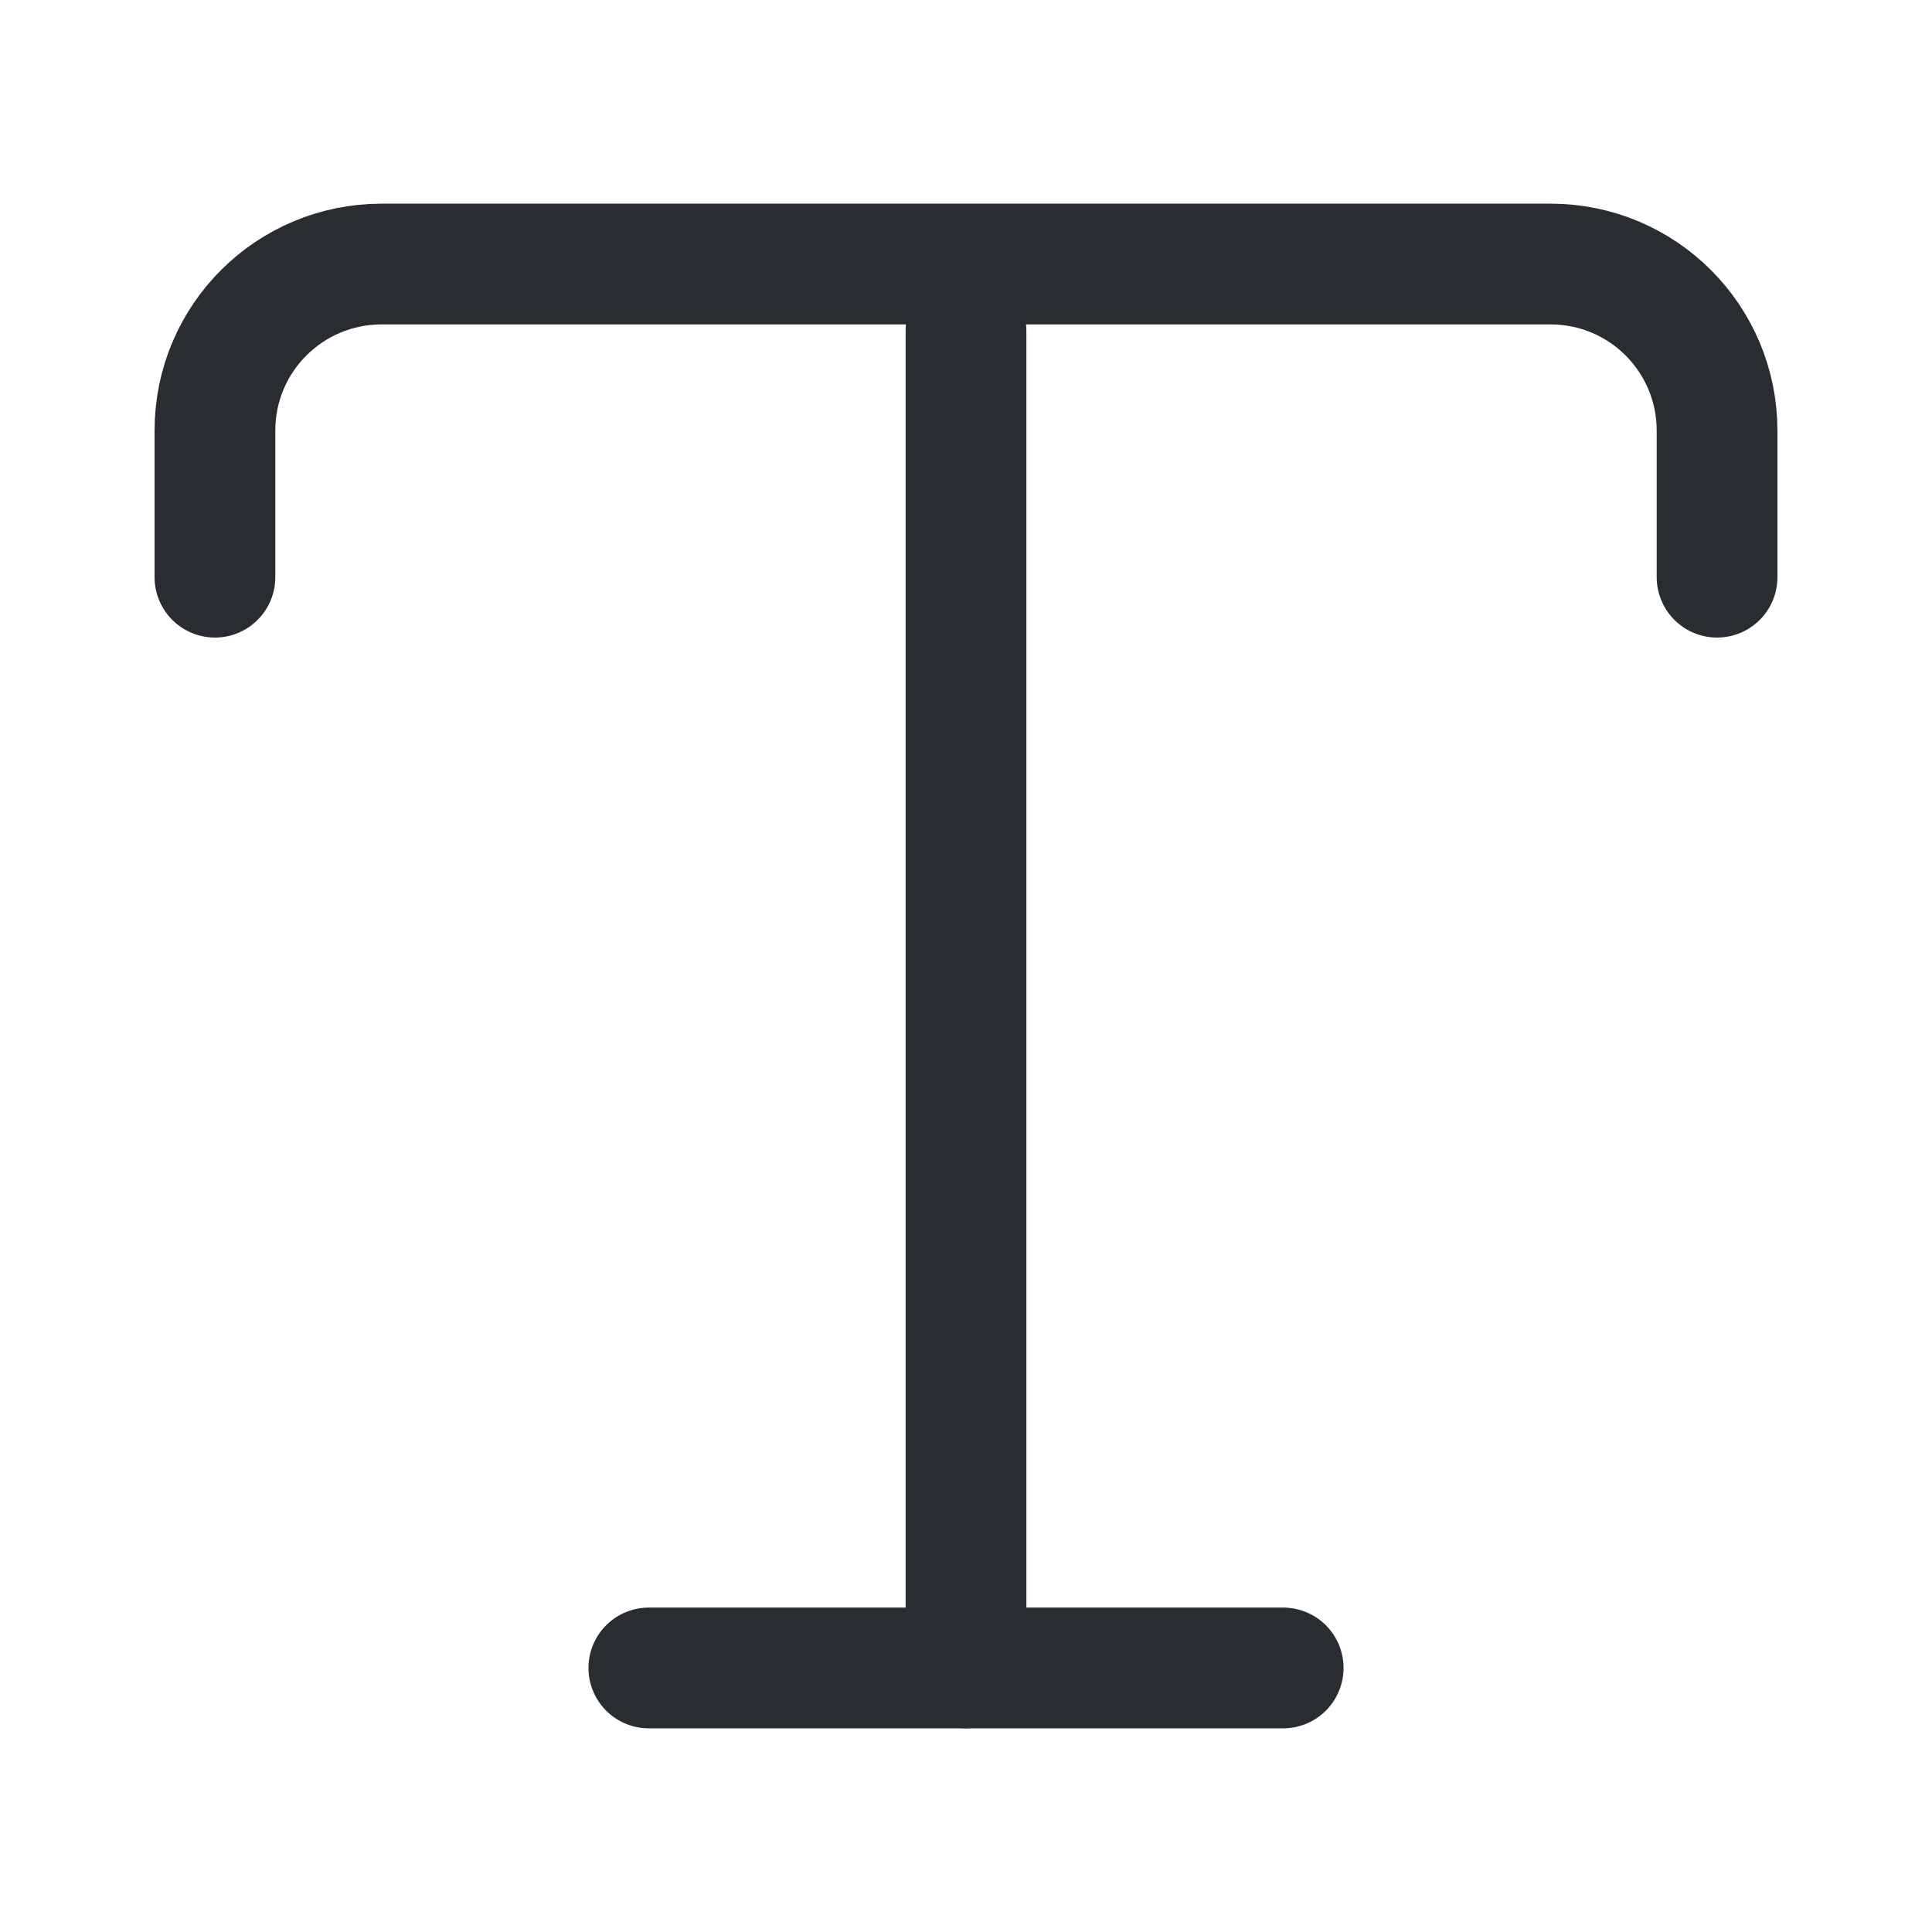
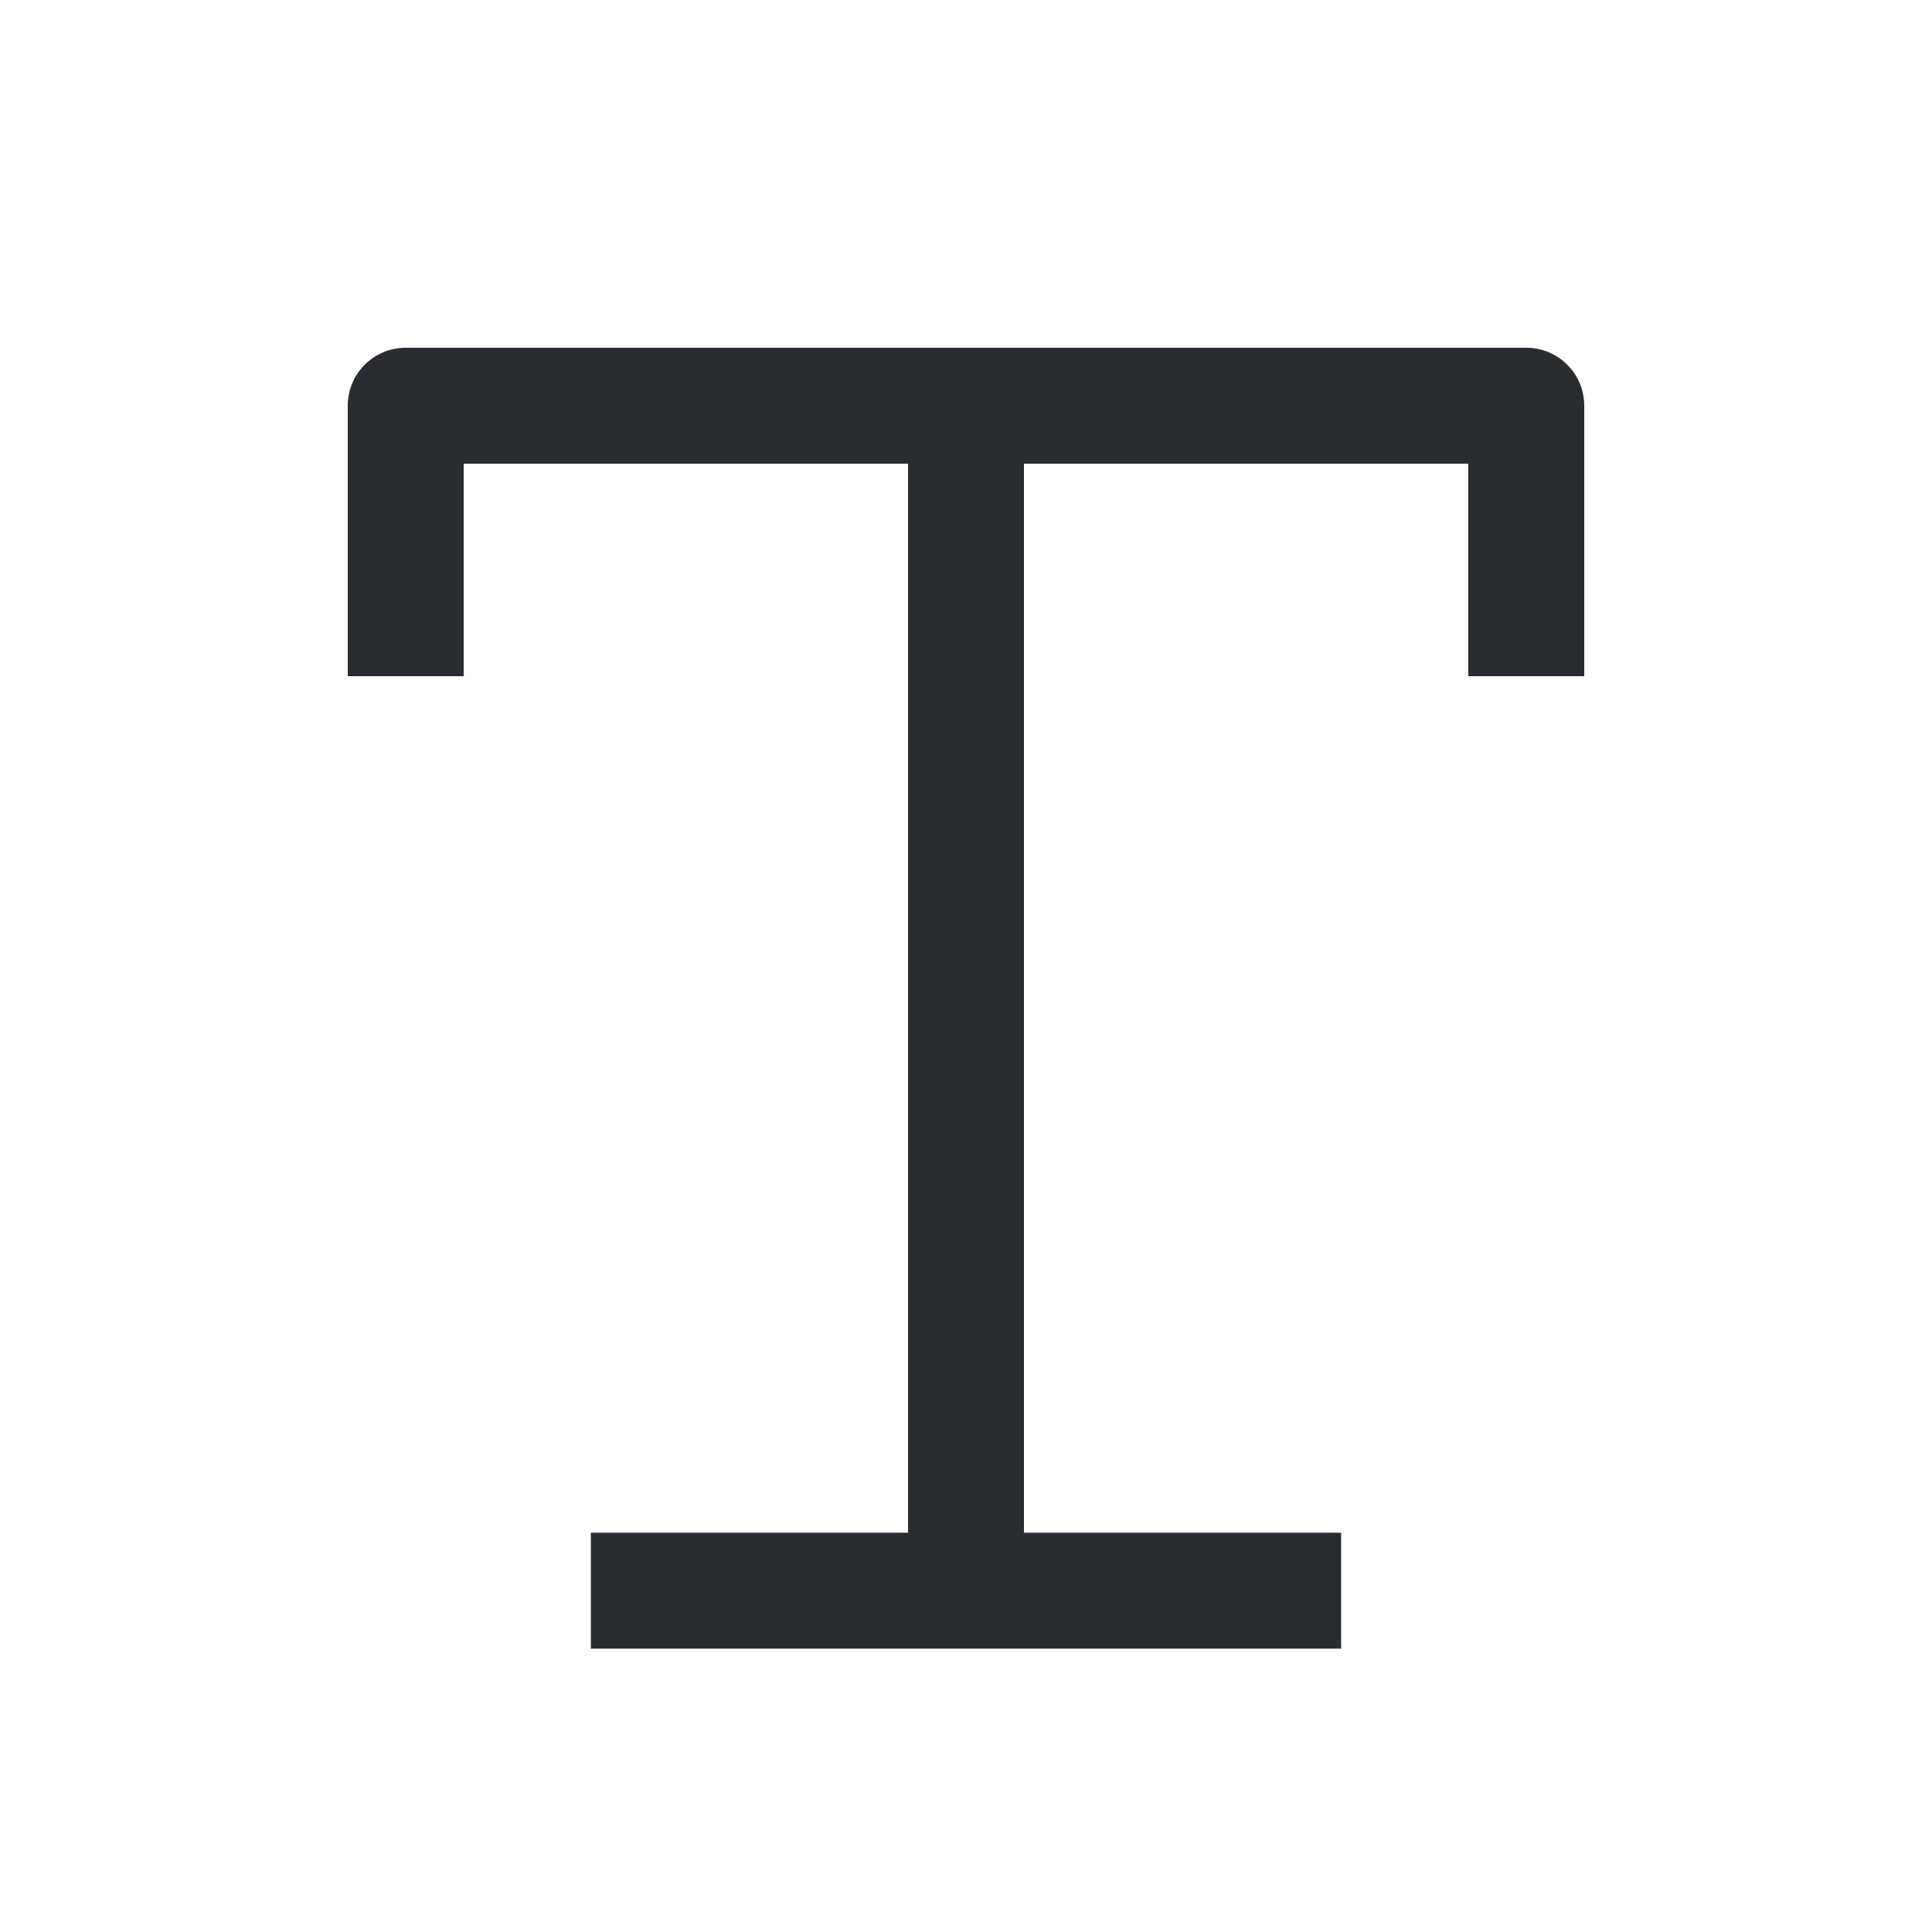
- <svg xmlns="http://www.w3.org/2000/svg" width="800px" height="800px" viewBox="0 0 24 24" fill="none">
-   <path d="M2.67 7.17V5.35C2.67 4.2 3.6 3.28 4.74 3.28H19.26C20.41 3.28 21.33 4.21 21.33 5.35V7.17" stroke="#292D32" stroke-width="1.5" stroke-linecap="round" stroke-linejoin="round" />
-   <path d="M12 20.72V4.11" stroke="#292D32" stroke-width="1.5" stroke-linecap="round" stroke-linejoin="round" />
-   <path d="M8.06 20.72H15.94" stroke="#292D32" stroke-width="1.5" stroke-linecap="round" stroke-linejoin="round" />
+ <svg xmlns="http://www.w3.org/2000/svg" width="100" height="100" viewBox="0 0 100 100" fill="none">
+   <path d="M76 24H24V35H18V21C18 19.343 19.343 18 21 18H79C80.657 18 82 19.343 82 21V35H76V24Z" fill="#292D32" />
+   <path d="M47 18L53 18L53 85L47 85L47 18Z" fill="#292D32" />
+   <path d="M69.416 79.333V85.333H30.582V79.333H69.416Z" fill="#292D32" />
</svg>
